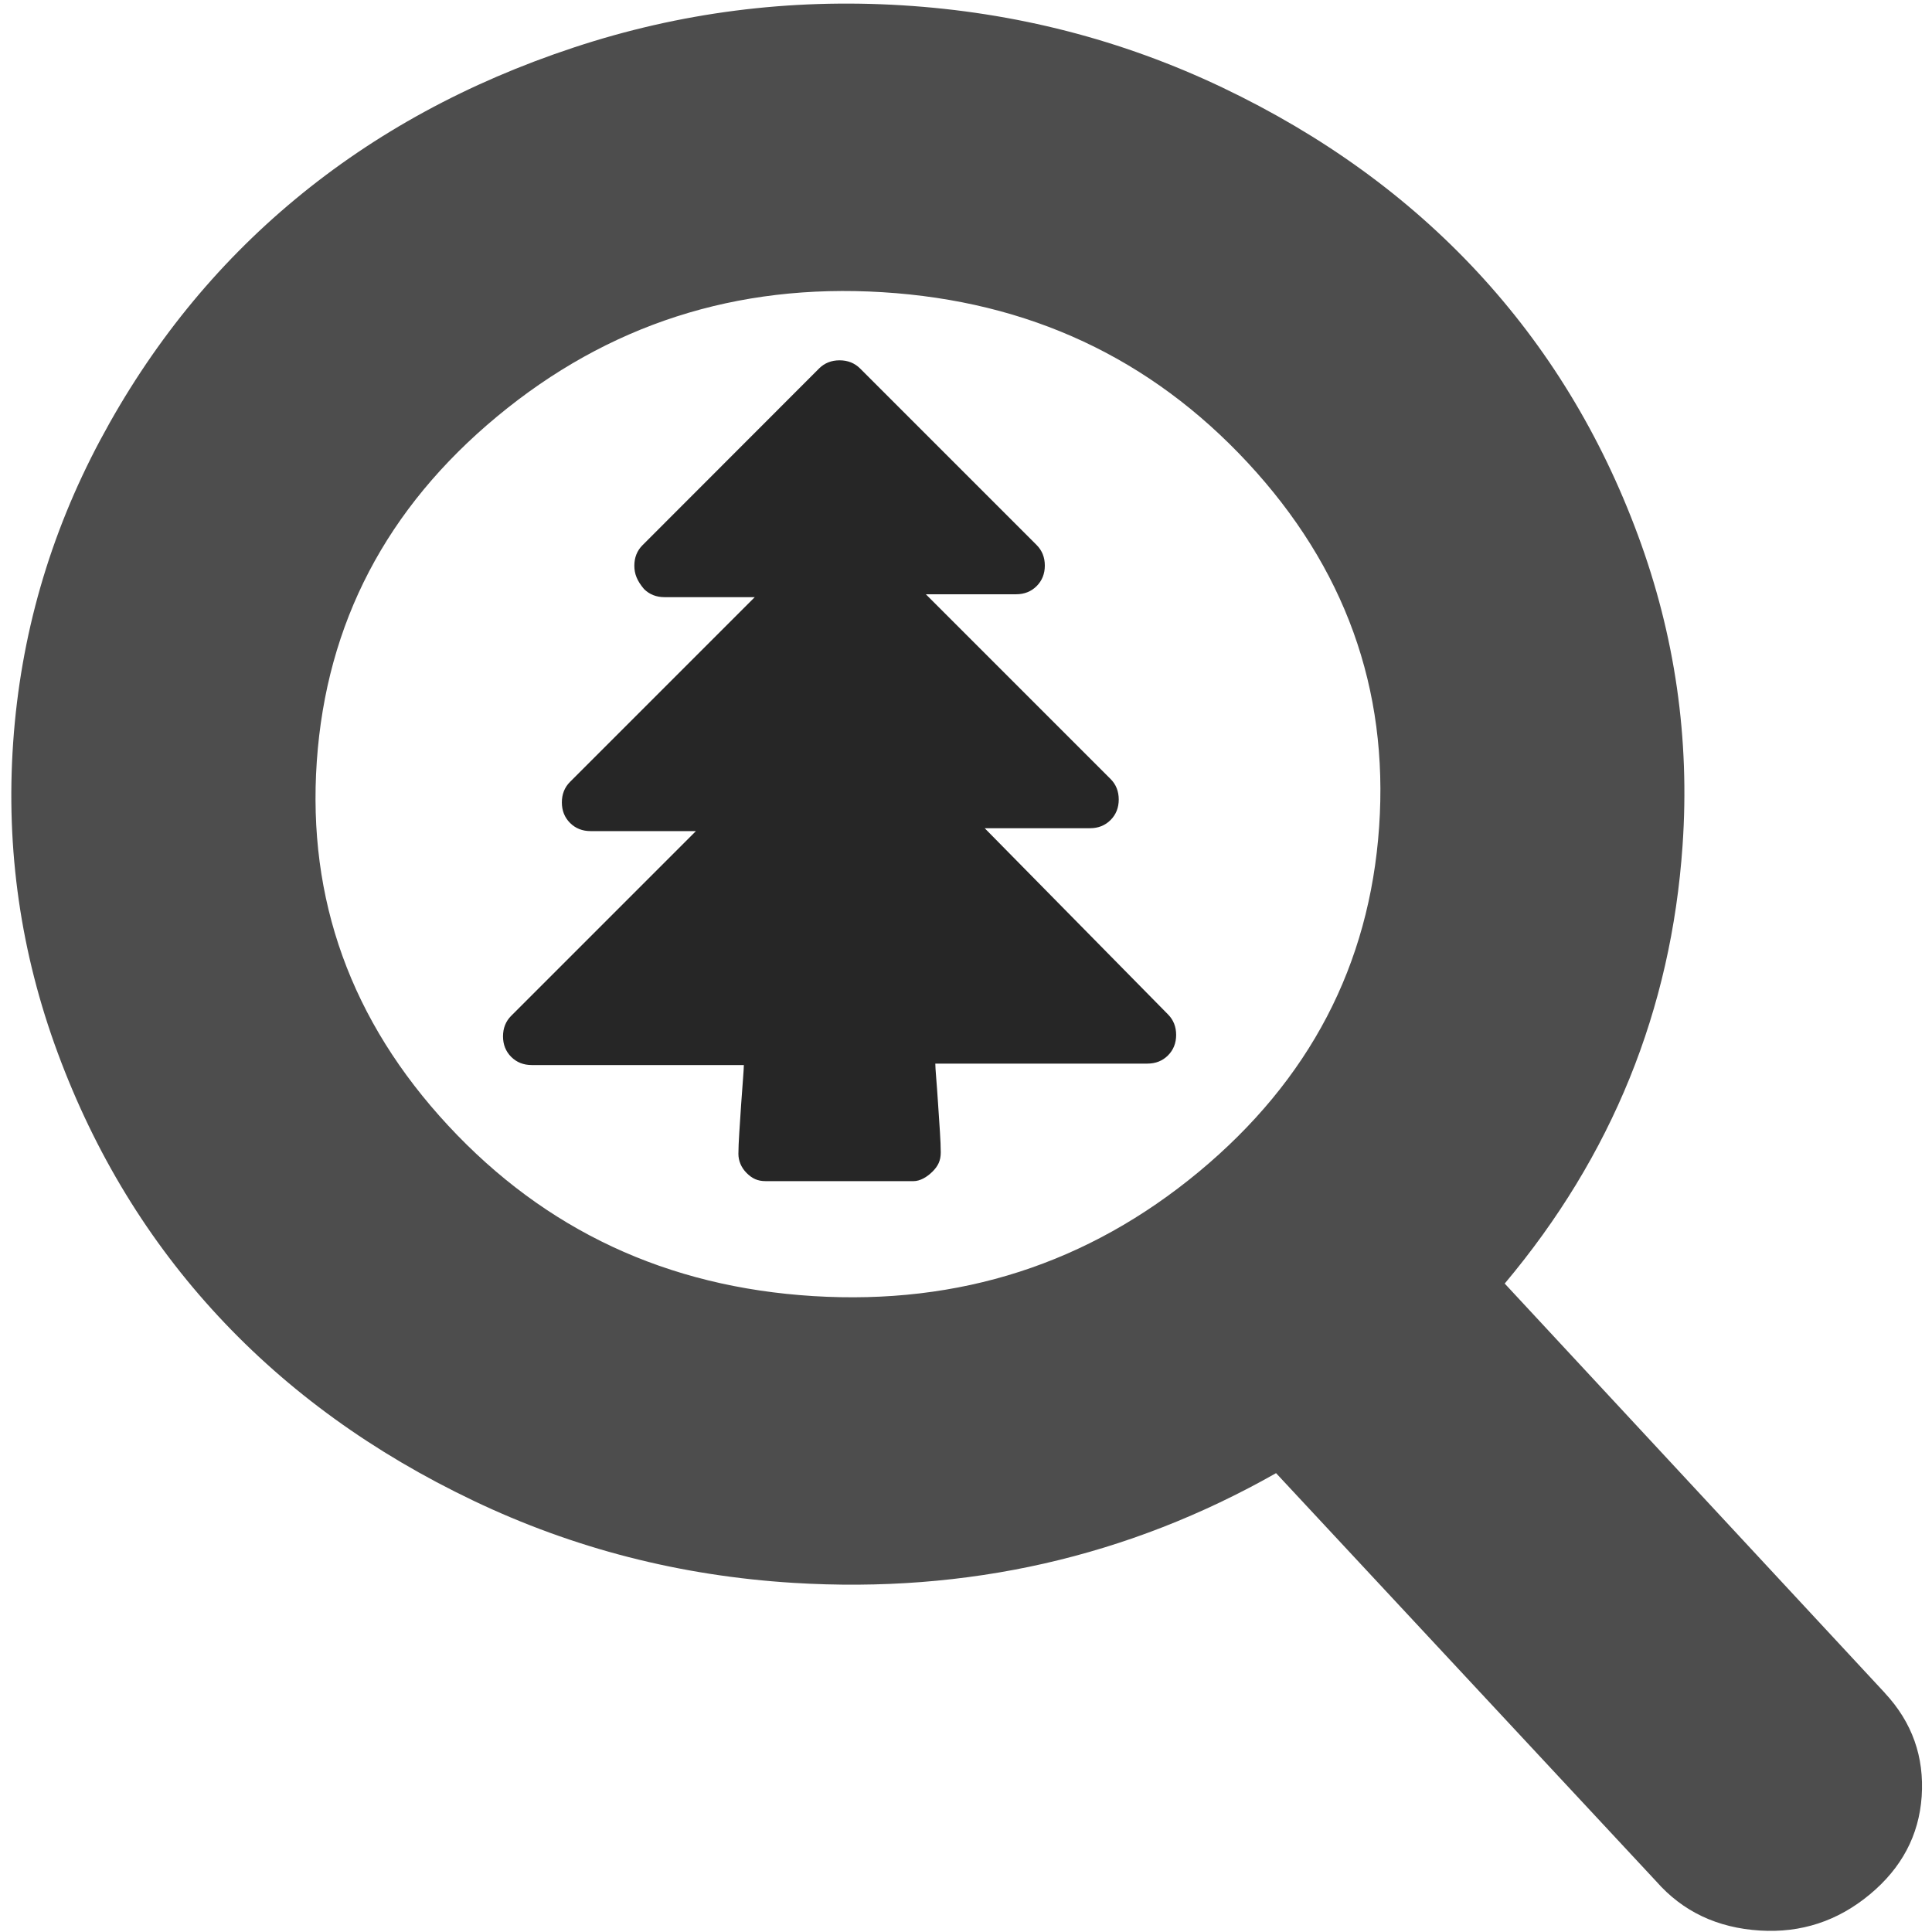
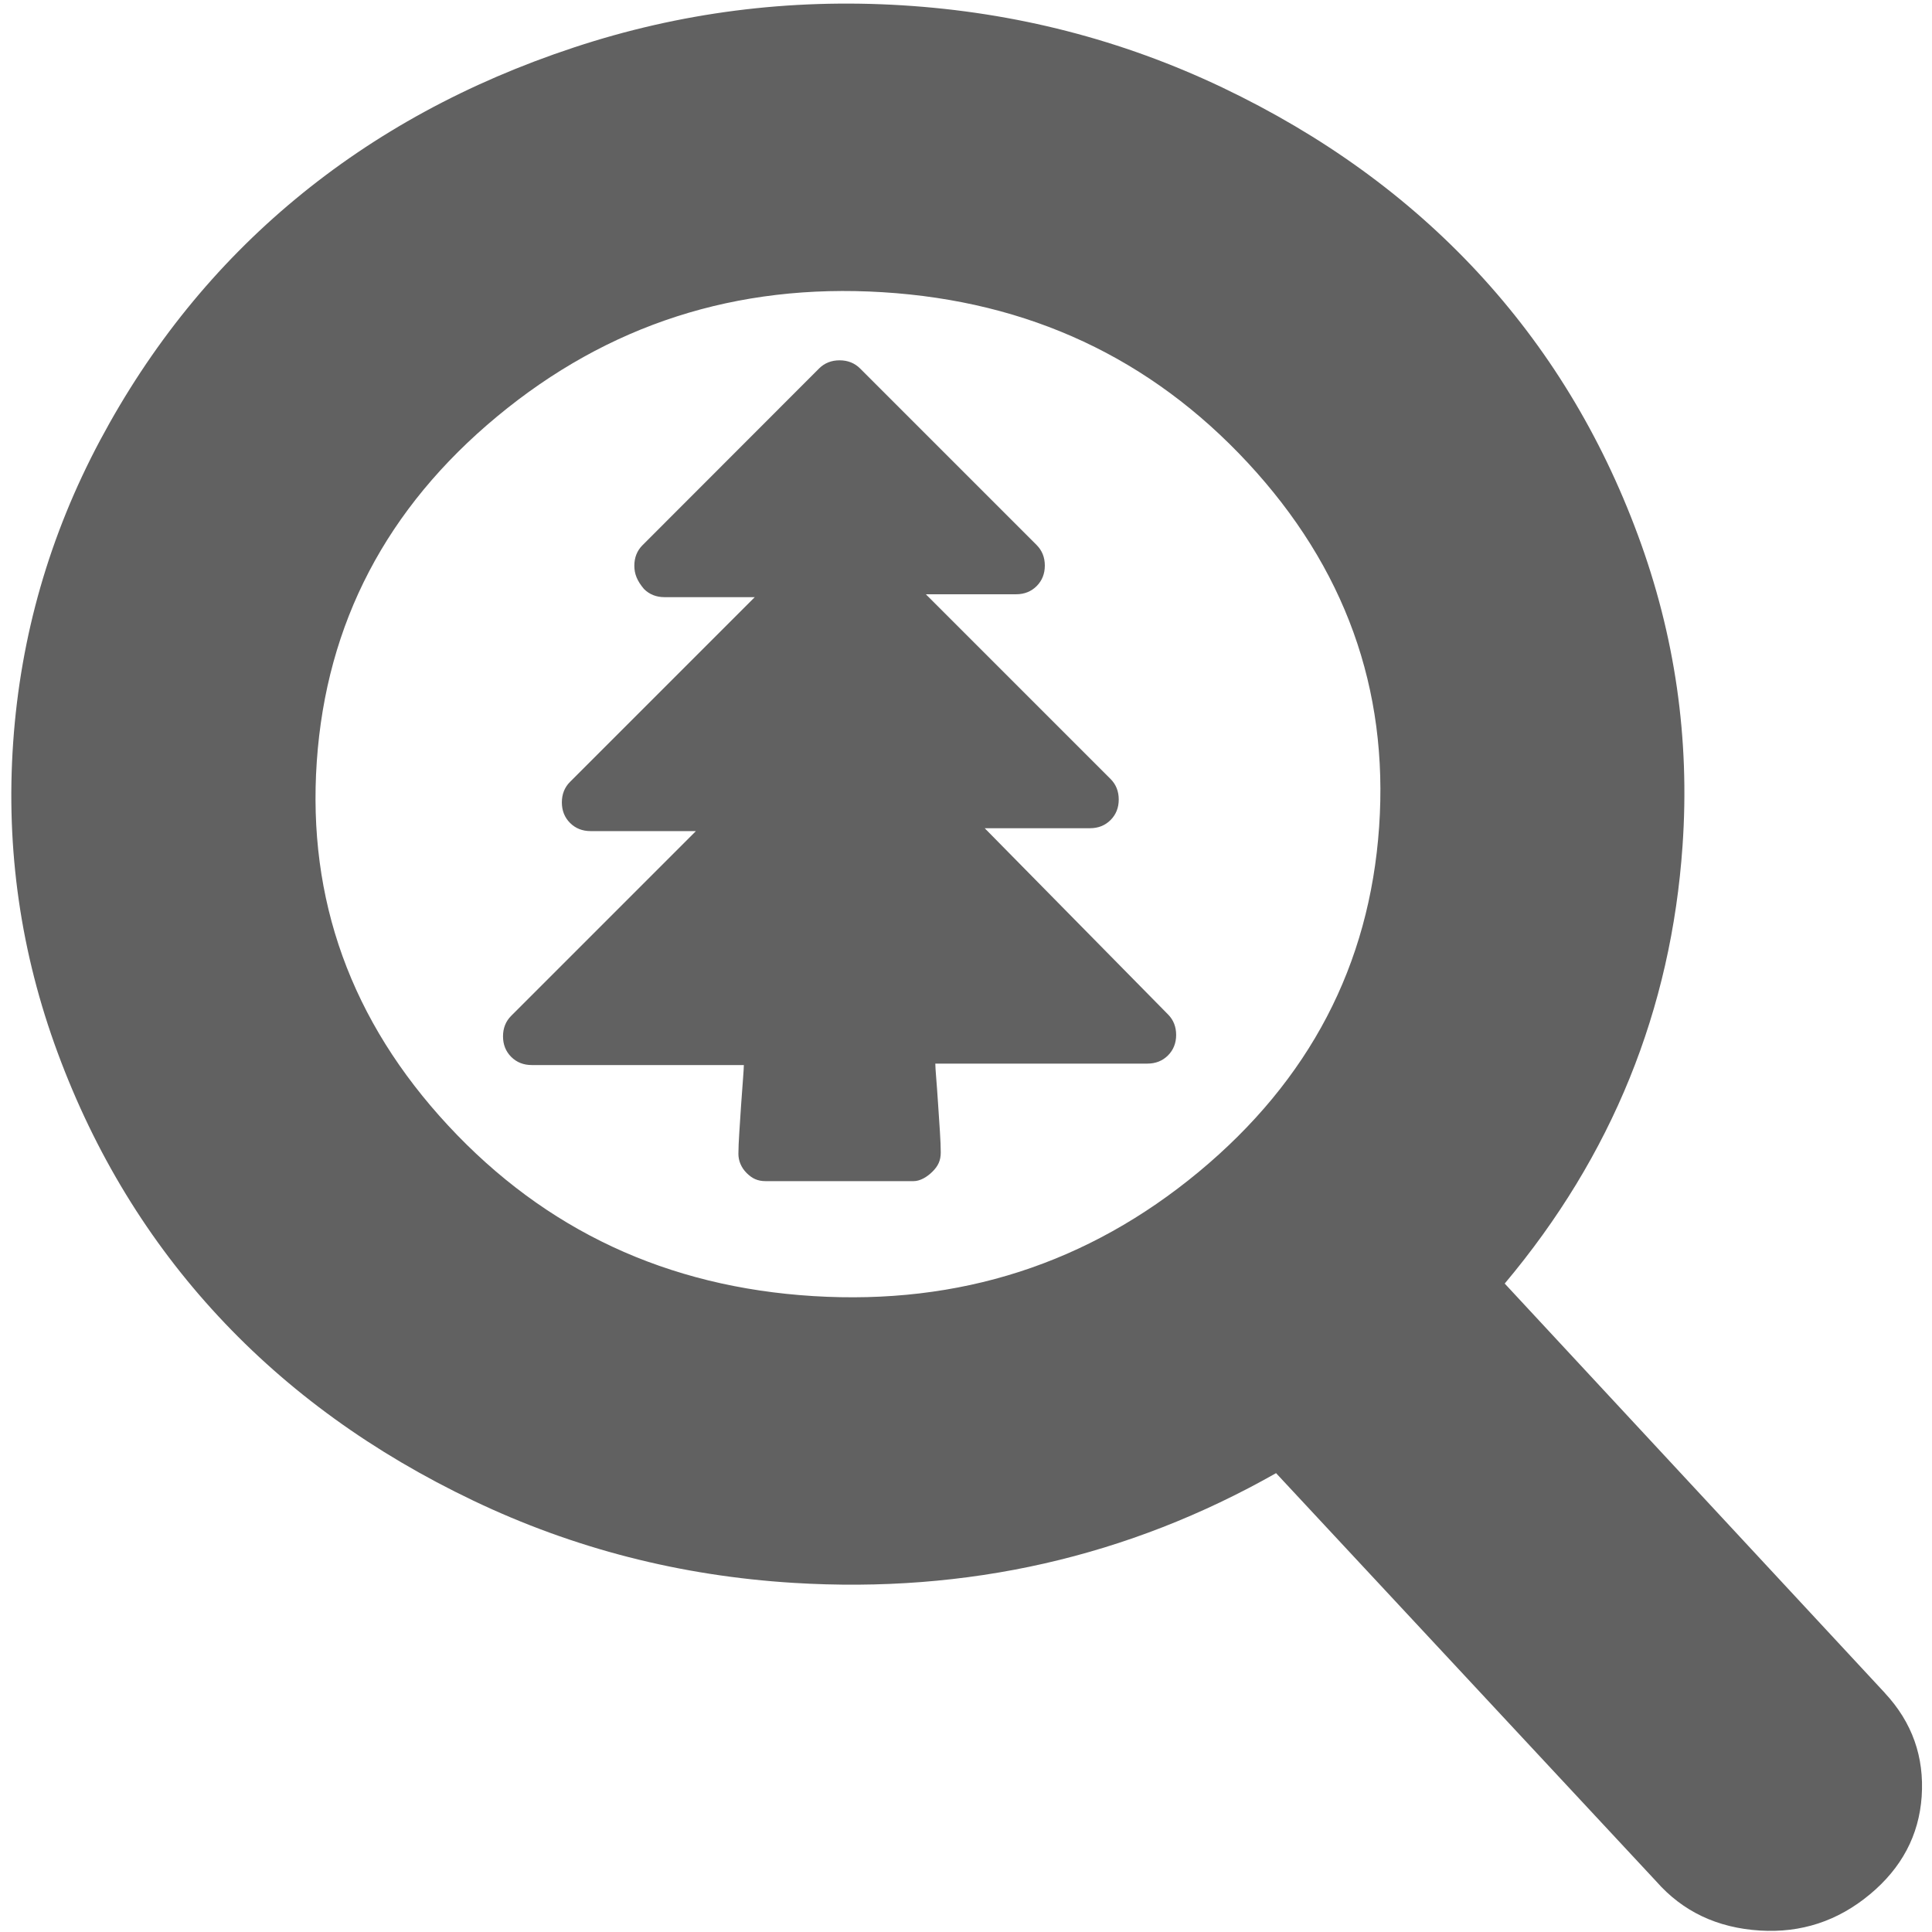
<svg xmlns="http://www.w3.org/2000/svg" viewBox="0 0 512 512">
-   <g transform="matrix(1.11352 0 0 1.11352 3 .04)">
+   <g fill="#616161" transform="matrix(1.11352 0 0 1.11352 3 .04)">
    <g transform="translate(96.47 82.983) scale(.3907)">
-       <path d="M462.635 417.92c0 4.982-1.66 9.182-4.981 12.503-3.321 3.32-7.521 4.981-12.503 4.981H315.927c0 3.32.879 11.623 1.66 24.126.88 13.381 1.66 23.344 1.66 29.986 0 4.982-1.66 8.303-4.98 11.623-3.322 3.321-7.522 5.861-11.624 5.861h-90.057c-4.981 0-8.302-1.66-11.623-4.981-3.32-3.321-4.981-7.521-4.981-11.624 0-6.642.879-17.484 1.66-29.986.88-12.503 1.66-21.684 1.66-24.126H70.079c-4.981 0-9.181-1.66-12.502-4.981-3.321-3.321-4.982-7.521-4.982-12.503 0-4.981 1.66-9.181 4.982-12.502l112.522-112.522h-64.173c-4.981 0-9.182-1.66-12.502-4.982-3.321-3.32-4.982-7.52-4.982-12.502 0-4.982 1.66-9.182 4.982-12.503l112.521-112.522h-54.99c-4.982 0-9.182-1.66-12.503-4.981-4.2-4.981-5.86-9.181-5.86-14.163 0-4.981 1.66-9.181 4.98-12.502L245.113 11.98c3.32-3.319 7.52-4.98 12.502-4.98 4.981 0 9.181 1.66 12.502 4.981l107.54 107.541c3.322 3.32 4.982 7.521 4.982 12.502 0 4.982-1.66 9.182-4.981 12.503-3.321 3.32-7.521 4.981-12.503 4.981h-54.99l112.52 112.522c3.321 3.321 4.981 7.521 4.981 12.503 0 4.981-1.66 9.181-4.981 12.502-3.32 3.321-7.521 4.982-12.502 4.982H346.01l111.643 113.4c3.32 3.322 4.981 7.522 4.981 12.503z" fill="#262626" />
+       <path d="M462.635 417.92c0 4.982-1.66 9.182-4.981 12.503-3.321 3.32-7.521 4.981-12.503 4.981H315.927c0 3.32.879 11.623 1.66 24.126.88 13.381 1.66 23.344 1.66 29.986 0 4.982-1.66 8.303-4.98 11.623-3.322 3.321-7.522 5.861-11.624 5.861h-90.057c-4.981 0-8.302-1.66-11.623-4.981-3.32-3.321-4.981-7.521-4.981-11.624 0-6.642.879-17.484 1.66-29.986.88-12.503 1.66-21.684 1.66-24.126H70.079c-4.981 0-9.181-1.66-12.502-4.981-3.321-3.321-4.982-7.521-4.982-12.503 0-4.981 1.66-9.181 4.982-12.502l112.522-112.522h-64.173c-4.981 0-9.182-1.66-12.502-4.982-3.321-3.32-4.982-7.52-4.982-12.502 0-4.982 1.66-9.182 4.982-12.503l112.521-112.522h-54.99c-4.982 0-9.182-1.66-12.503-4.981-4.2-4.981-5.86-9.181-5.86-14.163 0-4.981 1.66-9.181 4.98-12.502L245.113 11.98c3.32-3.319 7.52-4.98 12.502-4.98 4.981 0 9.181 1.66 12.502 4.981l107.54 107.541c3.322 3.32 4.982 7.521 4.982 12.502 0 4.982-1.66 9.182-4.981 12.503-3.321 3.32-7.521 4.981-12.503 4.981h-54.99l112.52 112.522c3.321 3.321 4.981 7.521 4.981 12.503 0 4.981-1.66 9.181-4.981 12.502-3.32 3.321-7.521 4.982-12.502 4.982H346.01l111.643 113.4c3.32 3.322 4.981 7.522 4.981 12.503z" />
    </g>
-     <path d="M445.885 402.87l-90.468-97.428c25.52-30.38 39.626-65.13 42.326-104.237 1.76-25.42-1.79-50.053-10.63-73.895-8.82-23.844-21.564-44.712-38.182-62.608-16.617-17.896-36.854-32.534-60.721-43.912-23.874-11.366-49.258-17.9-76.159-19.56-26.898-1.658-52.965 1.688-78.194 10.042-25.233 8.337-47.317 20.379-66.252 36.082-18.938 15.703-34.43 34.834-46.47 57.388C9.11 127.3 2.194 151.285.437 176.705c-1.759 25.42 1.79 50.047 10.627 73.895 8.824 23.84 21.565 44.706 38.182 62.601 16.618 17.9 36.863 32.535 60.728 43.916 23.87 11.398 49.252 17.9 76.153 19.559 41.389 2.552 79.68-6.16 114.872-26.113l90.486 97.16c6.304 7.172 14.528 11.071 24.693 11.698 9.78.603 18.486-2.252 26.094-8.567 7.614-6.31 11.74-14.093 12.38-23.335.637-9.416-2.245-17.632-8.77-24.636M282.595 278.867c-26.355 21.853-56.93 31.704-91.73 29.558-34.81-2.146-63.761-15.672-86.885-40.572-23.125-24.903-33.55-53.793-31.28-86.682 2.275-32.892 16.584-60.256 42.933-82.106 26.35-21.852 56.927-31.704 91.727-29.558 34.806 2.146 63.761 15.672 86.889 40.573 23.124 24.9 33.553 53.796 31.28 86.682-2.274 32.892-16.586 60.253-42.935 82.105" fill="#4d4d4d" />
+     <path d="M445.885 402.87l-90.468-97.428c25.52-30.38 39.626-65.13 42.326-104.237 1.76-25.42-1.79-50.053-10.63-73.895-8.82-23.844-21.564-44.712-38.182-62.608-16.617-17.896-36.854-32.534-60.721-43.912-23.874-11.366-49.258-17.9-76.159-19.56-26.898-1.658-52.965 1.688-78.194 10.042-25.233 8.337-47.317 20.379-66.252 36.082-18.938 15.703-34.43 34.834-46.47 57.388C9.11 127.3 2.194 151.285.437 176.705c-1.759 25.42 1.79 50.047 10.627 73.895 8.824 23.84 21.565 44.706 38.182 62.601 16.618 17.9 36.863 32.535 60.728 43.916 23.87 11.398 49.252 17.9 76.153 19.559 41.389 2.552 79.68-6.16 114.872-26.113l90.486 97.16c6.304 7.172 14.528 11.071 24.693 11.698 9.78.603 18.486-2.252 26.094-8.567 7.614-6.31 11.74-14.093 12.38-23.335.637-9.416-2.245-17.632-8.77-24.636M282.595 278.867c-26.355 21.853-56.93 31.704-91.73 29.558-34.81-2.146-63.761-15.672-86.885-40.572-23.125-24.903-33.55-53.793-31.28-86.682 2.275-32.892 16.584-60.256 42.933-82.106 26.35-21.852 56.927-31.704 91.727-29.558 34.806 2.146 63.761 15.672 86.889 40.573 23.124 24.9 33.553 53.796 31.28 86.682-2.274 32.892-16.586 60.253-42.935 82.105" />
  </g>
</svg>
